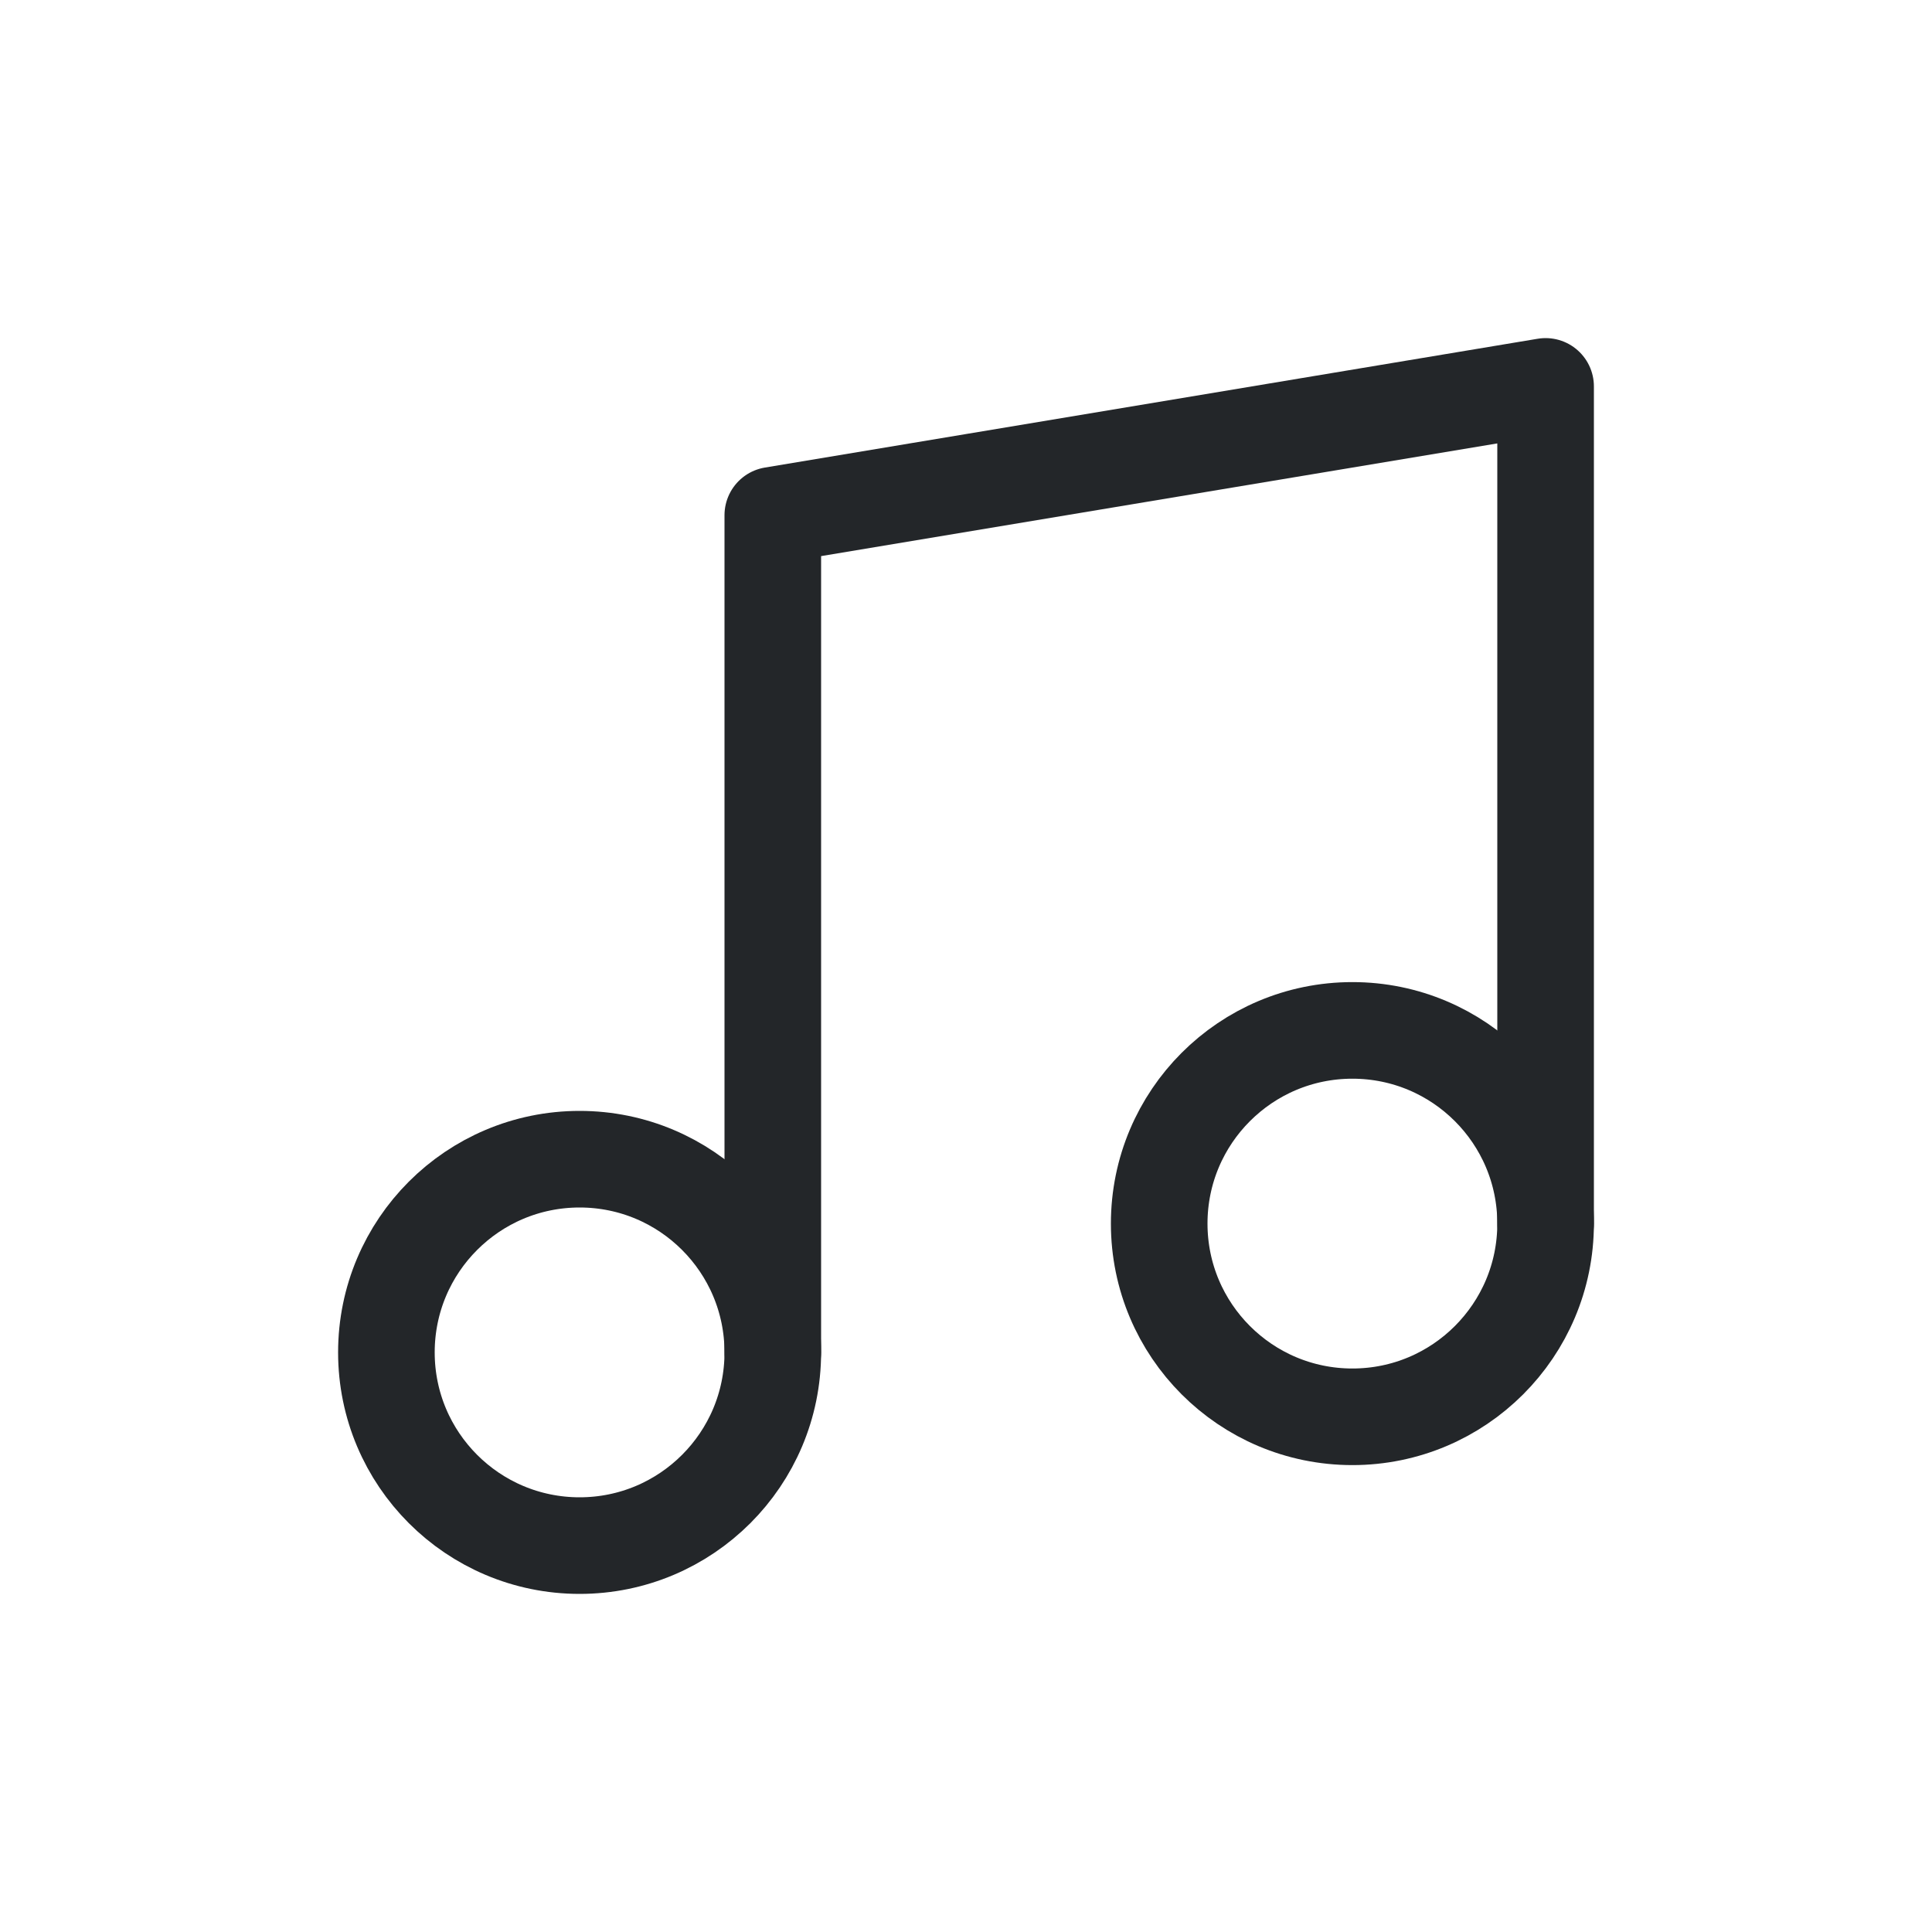
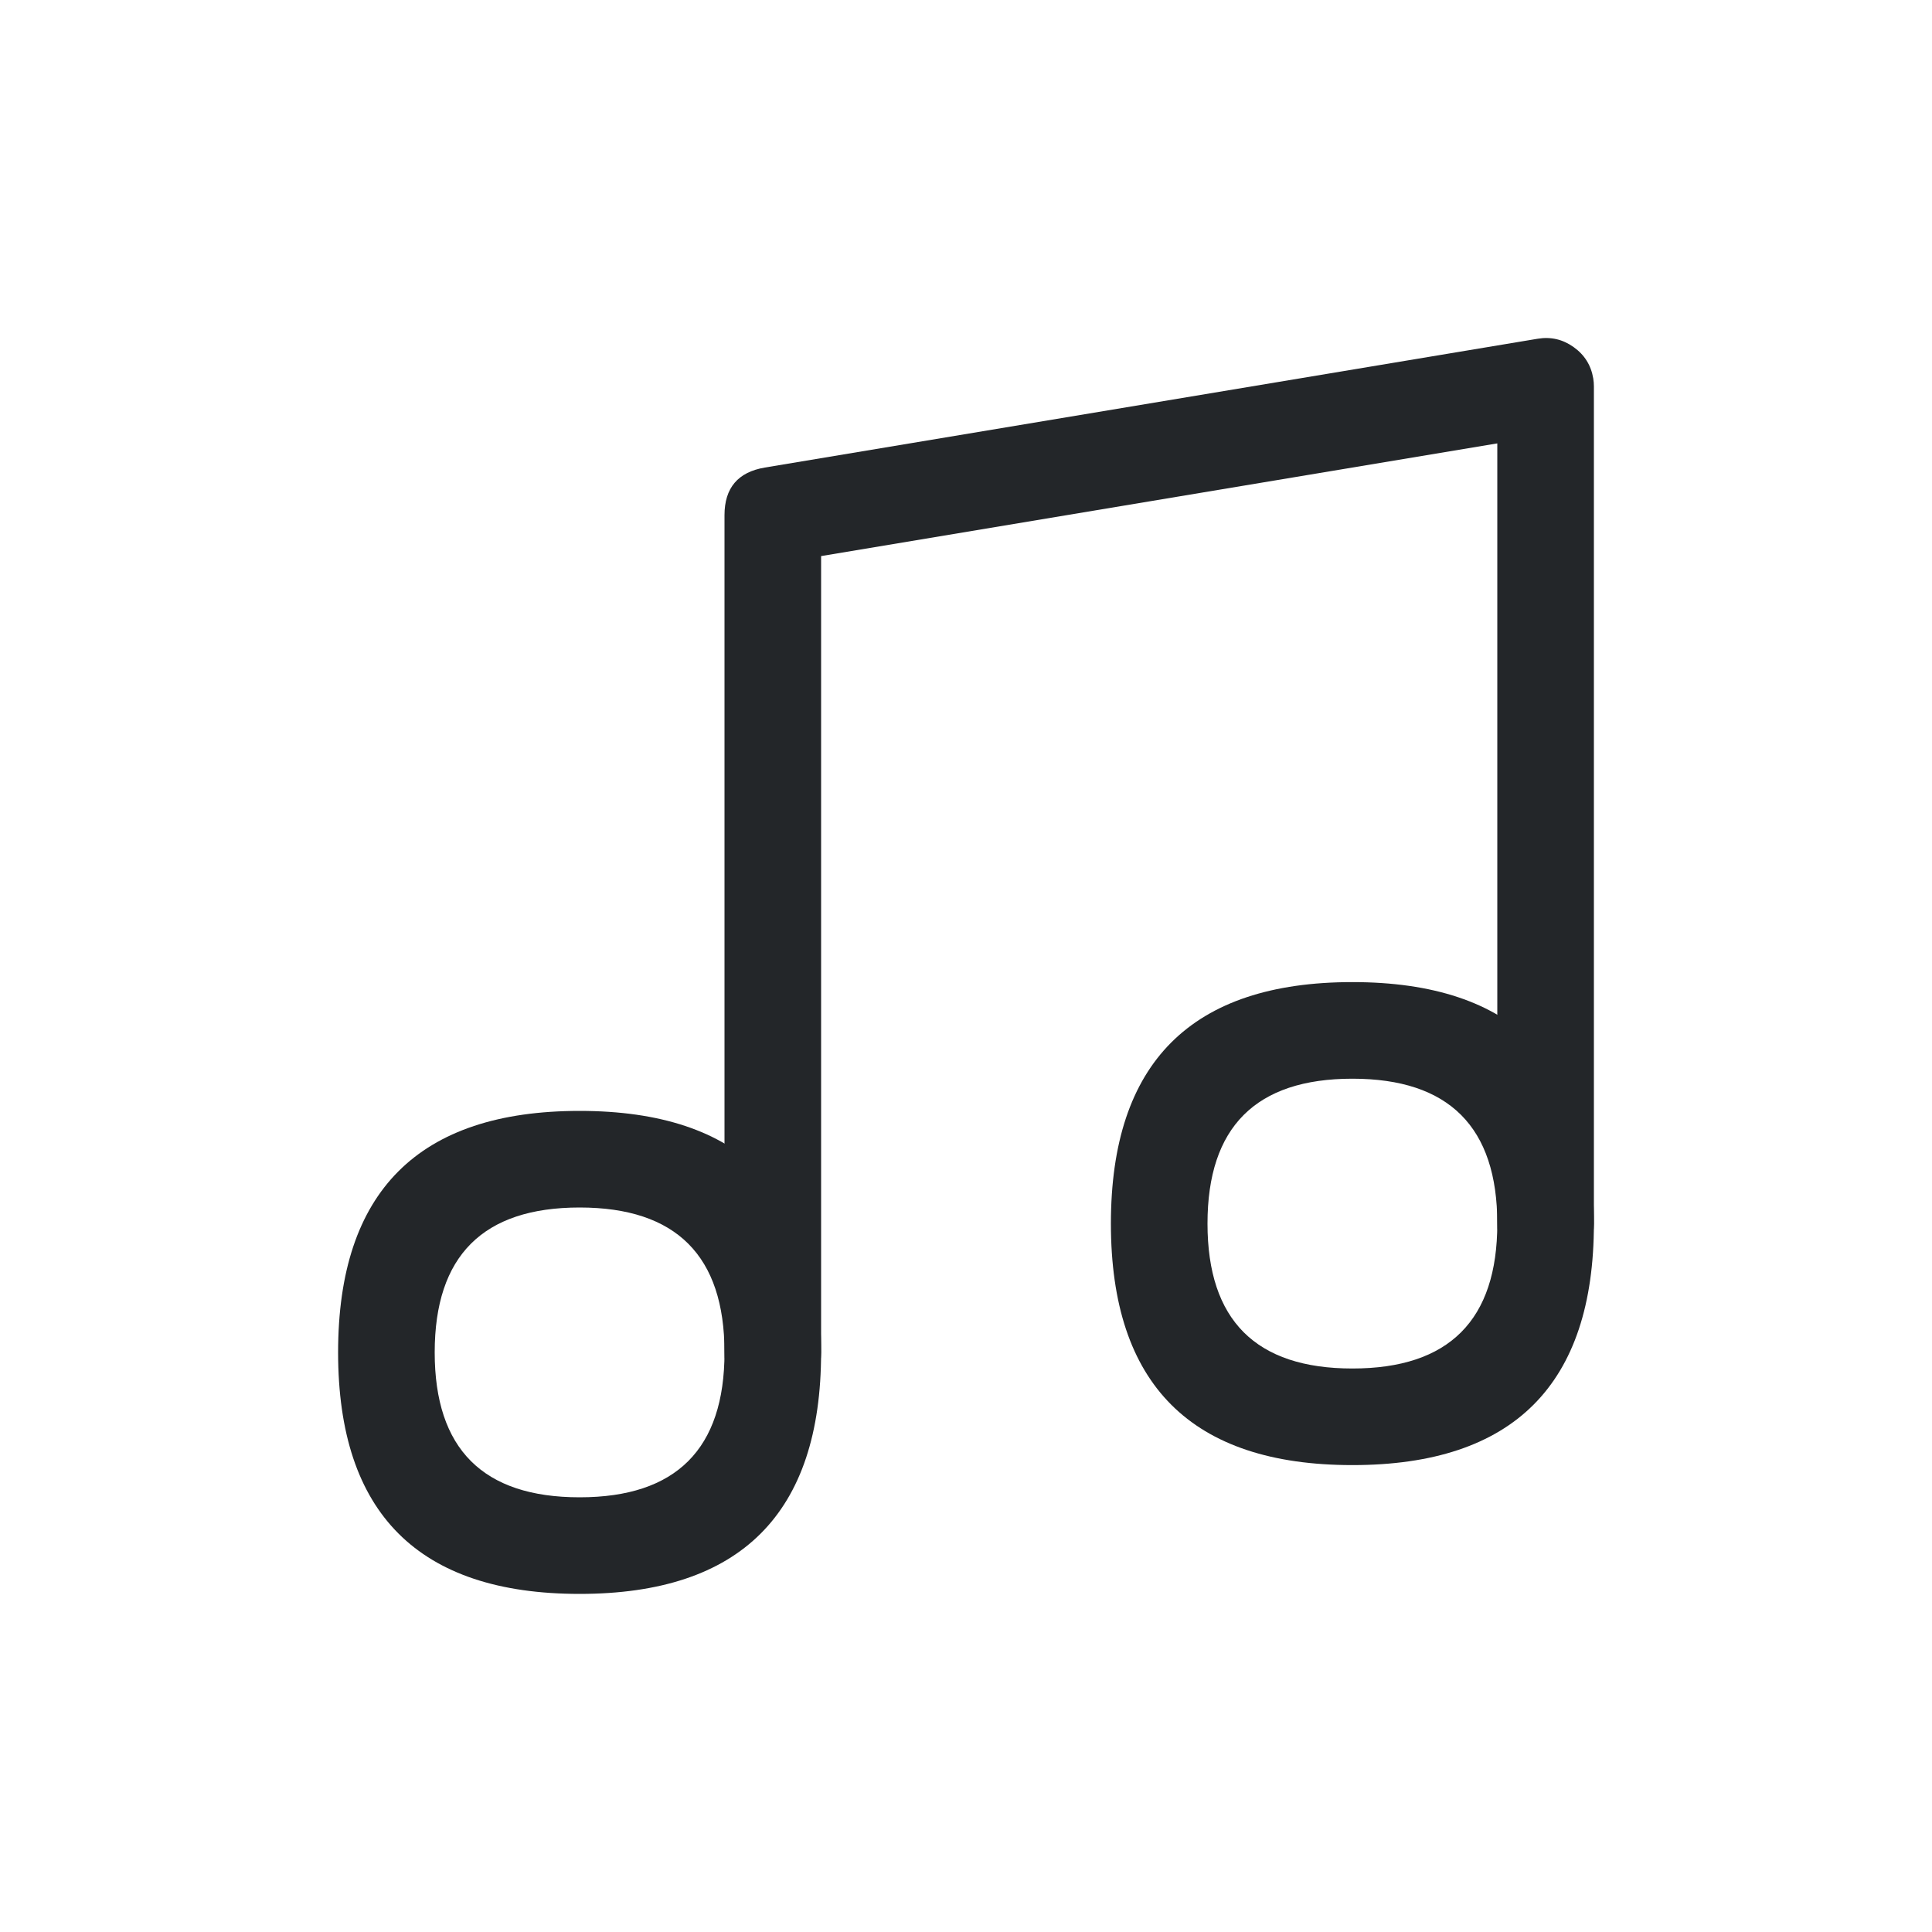
- <svg xmlns="http://www.w3.org/2000/svg" width="16" height="16" viewBox="-3.0 -3.0 30.0 30.0" fill="none" stroke-width="1.5" stroke-linecap="round" stroke-linejoin="round">
+ <svg xmlns="http://www.w3.org/2000/svg" width="16" height="16" viewBox="-3.0 -3.0 30.0 30.0">
  <defs>
    <style id="current-color-scheme" type="text/css">.ColorScheme-Text { color: #232629; }</style>
  </defs>
-   <path d="M9 18V5l12-2v13" class="ColorScheme-Text" stroke="currentColor" />
-   <circle cx="6" cy="18" r="3" class="ColorScheme-Text" stroke="currentColor" />
-   <circle cx="18" cy="16" r="3" class="ColorScheme-Text" stroke="currentColor" />
+   <path fill="currentColor" d="M8.25,18 L8.25,5 Q8.25,4.365 8.877,4.26 L20.877,2.26 Q21.183,2.209 21.436,2.39 Q21.689,2.57 21.74,2.877 Q21.75,2.938 21.75,3 L21.75,16 Q21.75,16.311 21.53,16.53 Q21.311,16.75 21,16.75 Q20.689,16.75 20.47,16.53 Q20.25,16.311 20.25,16 L20.25,3.885 L9.75,5.635 L9.75,18 Q9.75,18.311 9.53,18.53 Q9.311,18.75 9,18.75 Q8.689,18.75 8.47,18.53 Q8.25,18.311 8.25,18 Z" class="ColorScheme-Text" />
+   <path fill="currentColor" d="M9.75,18 Q9.75,21.75 6,21.75 Q2.25,21.75 2.25,18 Q2.25,14.25 6,14.25 Q9.75,14.25 9.75,18 Z M8.25,18 Q8.25,15.75 6,15.75 Q3.75,15.75 3.75,18 Q3.75,20.25 6,20.25 Q8.25,20.25 8.25,18 Z" class="ColorScheme-Text" />
+   <path fill="currentColor" d="M21.75,16 Q21.75,19.75 18,19.75 Q14.25,19.75 14.25,16 Q14.25,12.25 18,12.25 Q21.75,12.25 21.75,16 Z M20.25,16 Q20.25,13.75 18,13.75 Q15.75,13.75 15.75,16 Q15.75,18.25 18,18.25 Q20.25,18.25 20.25,16 Z" class="ColorScheme-Text" />
</svg>
